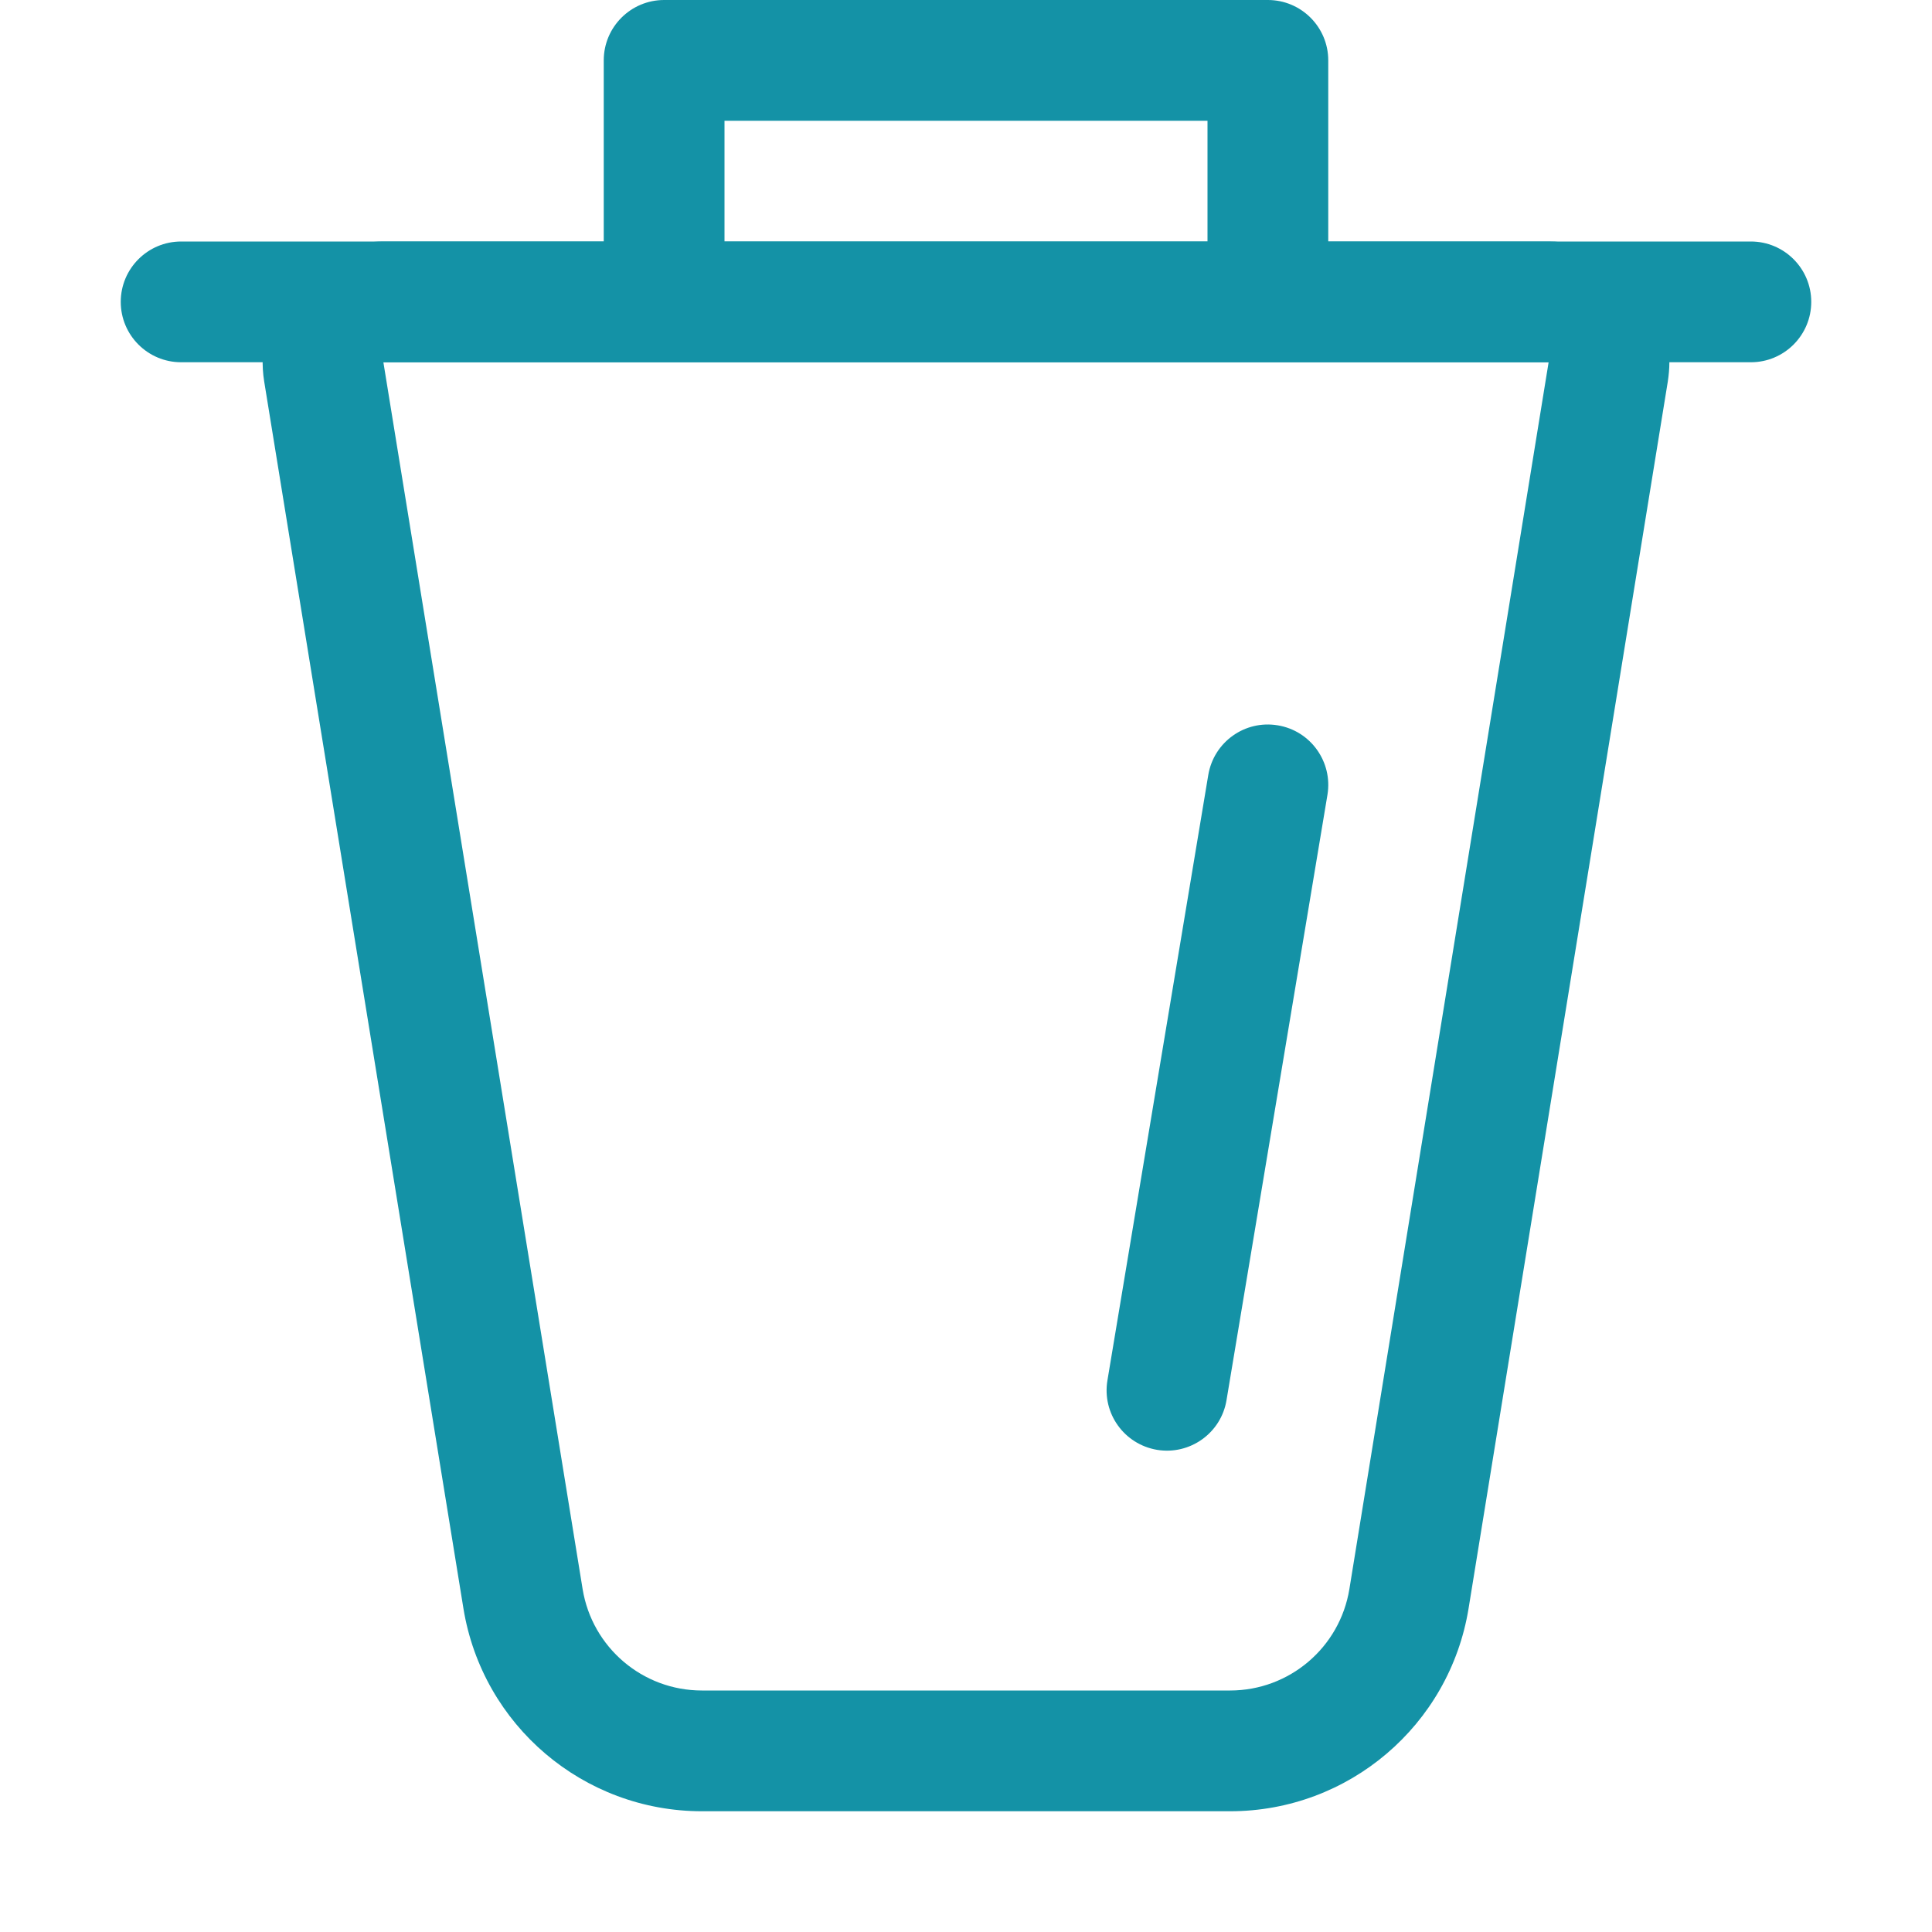
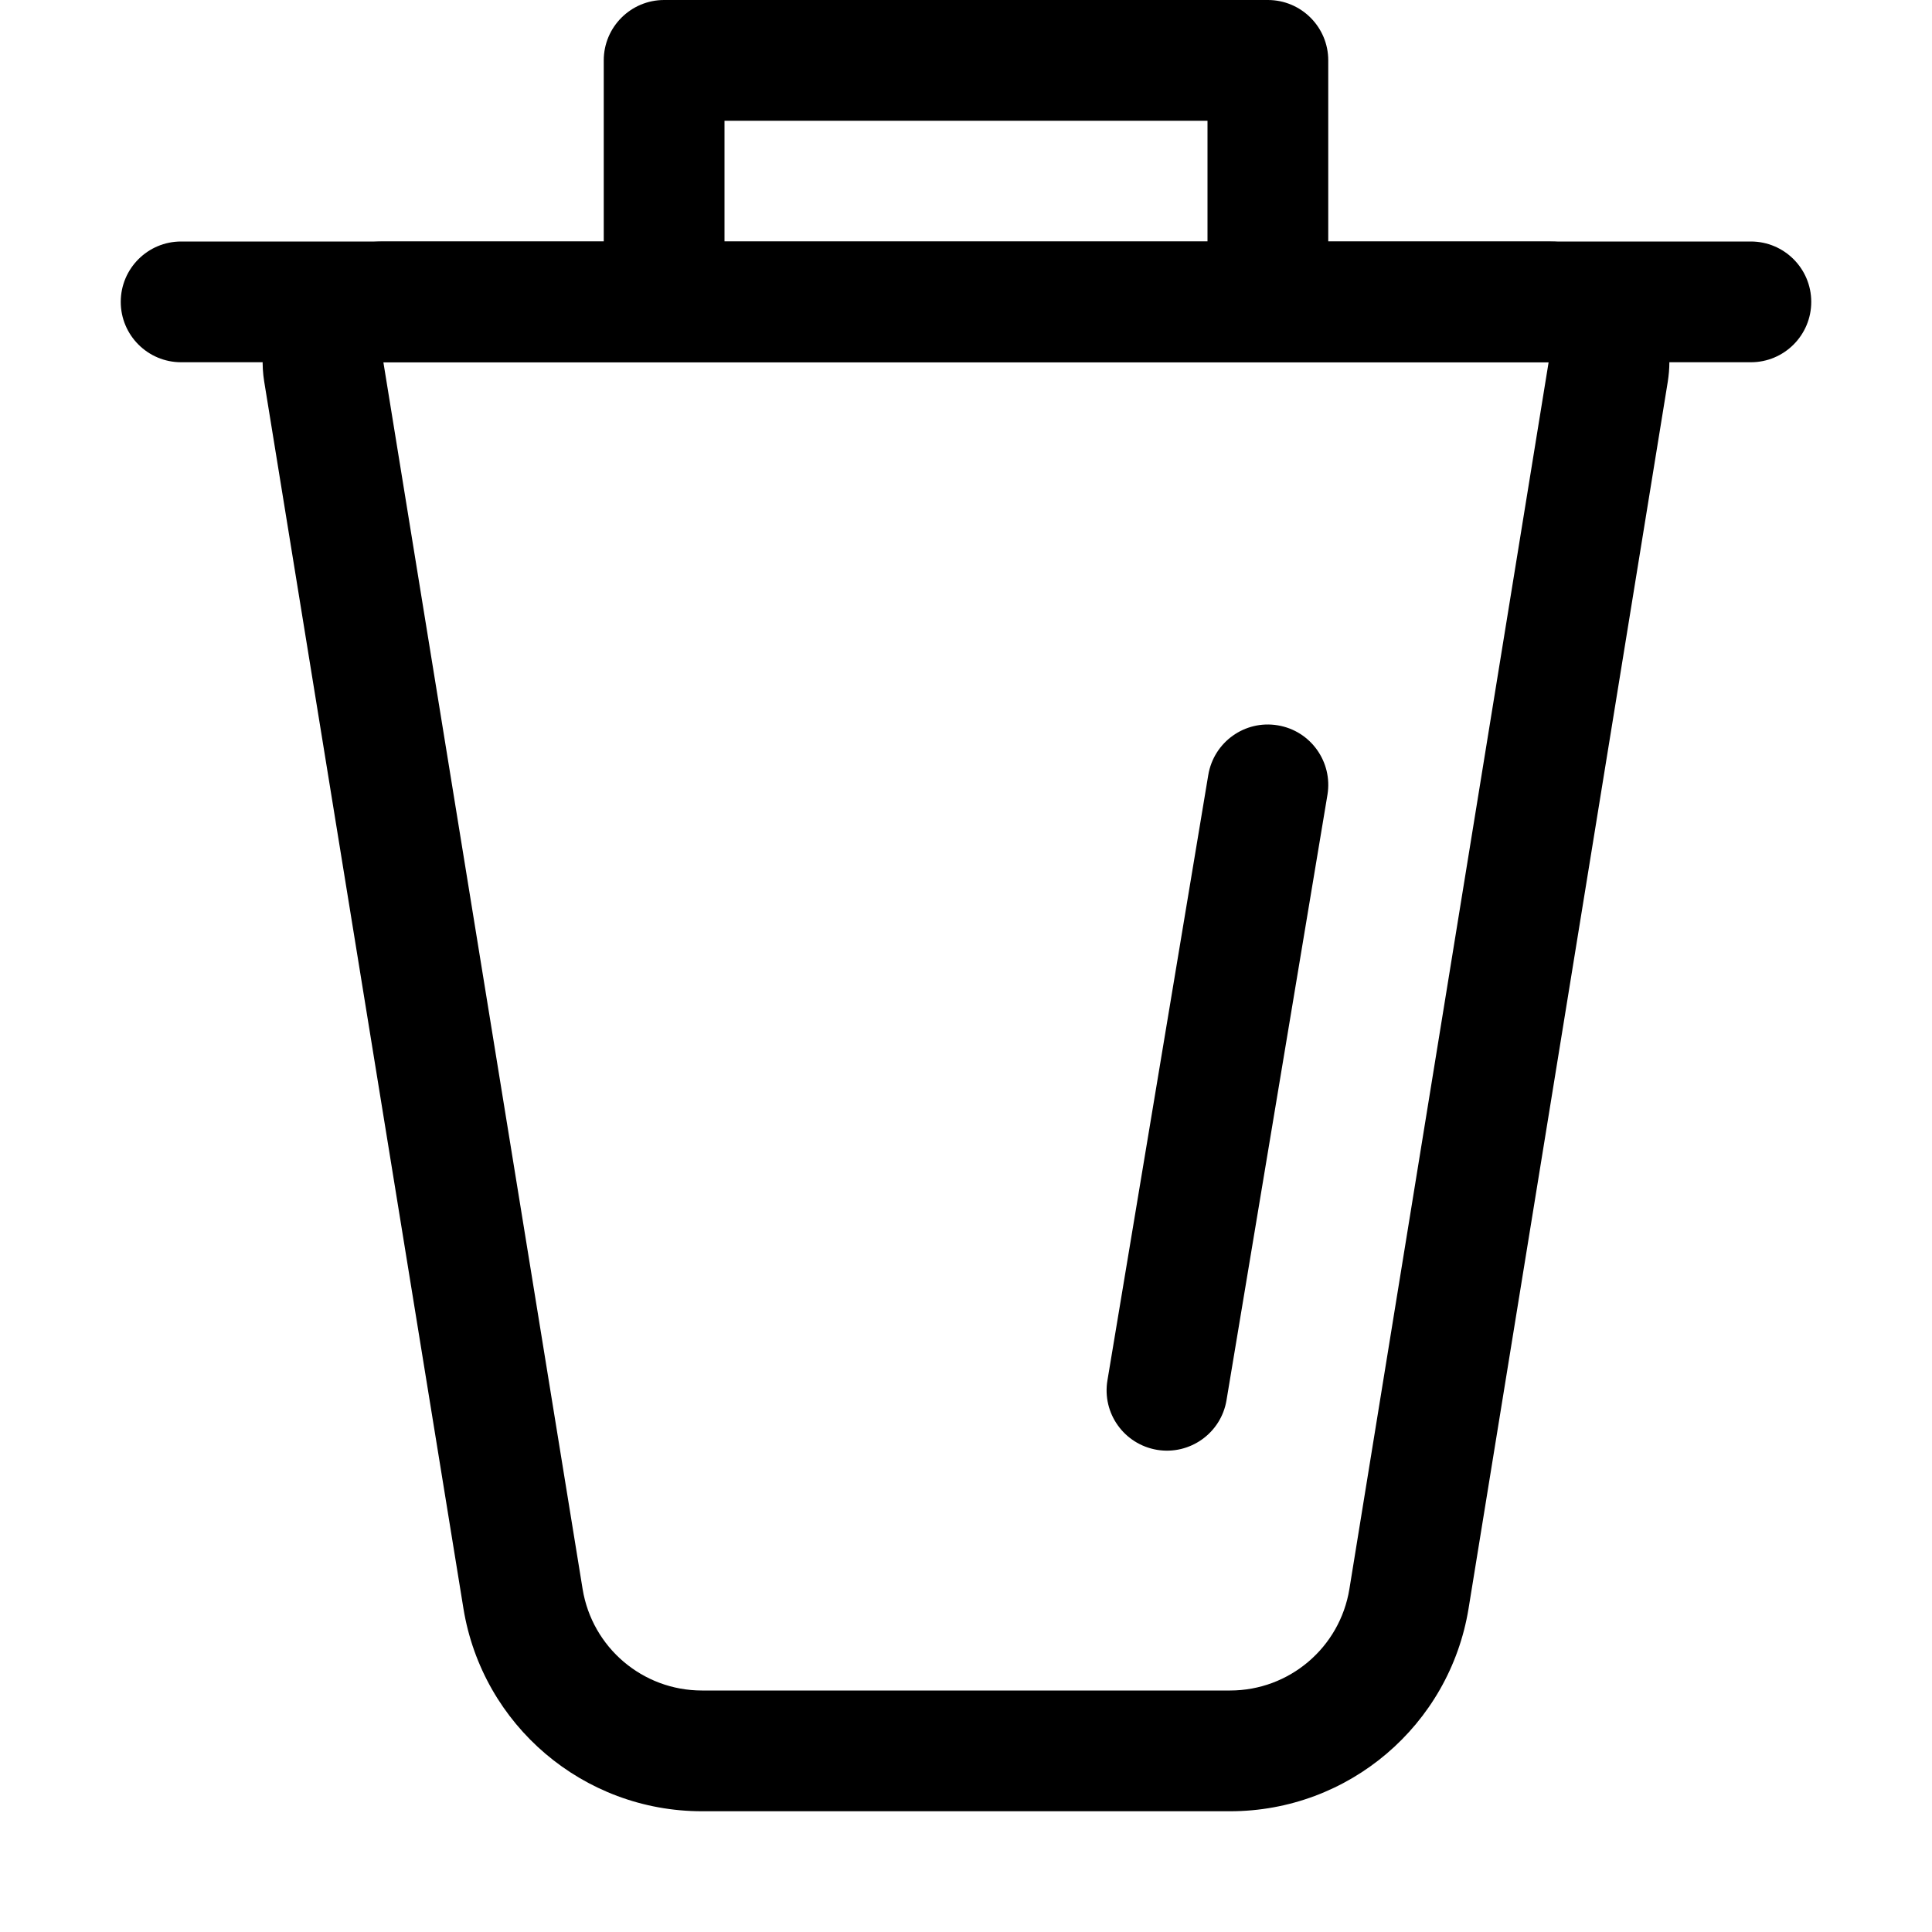
- <svg xmlns="http://www.w3.org/2000/svg" width="16px" height="16px" viewBox="0 0 16 16" fill="#1492A6" version="1.1">
+ <svg xmlns="http://www.w3.org/2000/svg" width="16px" height="16px" viewBox="0 0 16 16" version="1.1">
  <g id="Group-8" stroke="none" stroke-width="1" transform="translate(1, 0)" fill-rule="evenodd">
    <path d="M2.175,2 L11.825,2 C12.377,2 12.825,2.448 12.825,3 C12.825,3.054 12.82,3.107 12.812,3.16 L11.162,13.321 C11.004,14.289 10.168,15 9.187,15 L4.813,15 C3.832,15 2.996,14.289 2.838,13.321 L1.188,3.16 C1.1,2.615 1.47,2.101 2.015,2.013 C2.068,2.004 2.122,2 2.175,2 Z M2.175,3 L3.825,13.16 C3.904,13.644 4.322,14 4.813,14 L9.187,14 C9.678,14 10.096,13.644 10.175,13.16 L11.825,3 L2.175,3 Z" id="Rectangle-17" fill-rule="nonzero" />
    <path d="M5,2 L9,2 L9,1 L5,1 L5,2 Z M4,2 L4,0.5 C4,0.224 4.224,5.07265313e-17 4.5,0 L9.5,0 C9.776,-5.07265313e-17 10,0.224 10,0.5 L10,2 L13.5,2 C13.776,2 14,2.224 14,2.5 C14,2.776 13.776,3 13.5,3 L0.5,3 C0.224,3 3.38176876e-17,2.776 0,2.5 C-3.38176876e-17,2.224 0.224,2 0.5,2 L4,2 Z" id="Combined-Shape" />
    <path d="M8.171,6.582 L9.007,11.596 C9.052,11.868 9.31,12.052 9.582,12.007 C9.855,11.961 10.039,11.704 9.993,11.431 L9.158,6.418 C9.112,6.145 8.855,5.961 8.582,6.007 C8.31,6.052 8.126,6.31 8.171,6.582 Z" id="Line-2-Copy-2" fill-rule="nonzero" transform="translate(9.082199, 9.006803) scale(-1, 1) translate(-9.082199, -9.006803) " />
  </g>
</svg>
